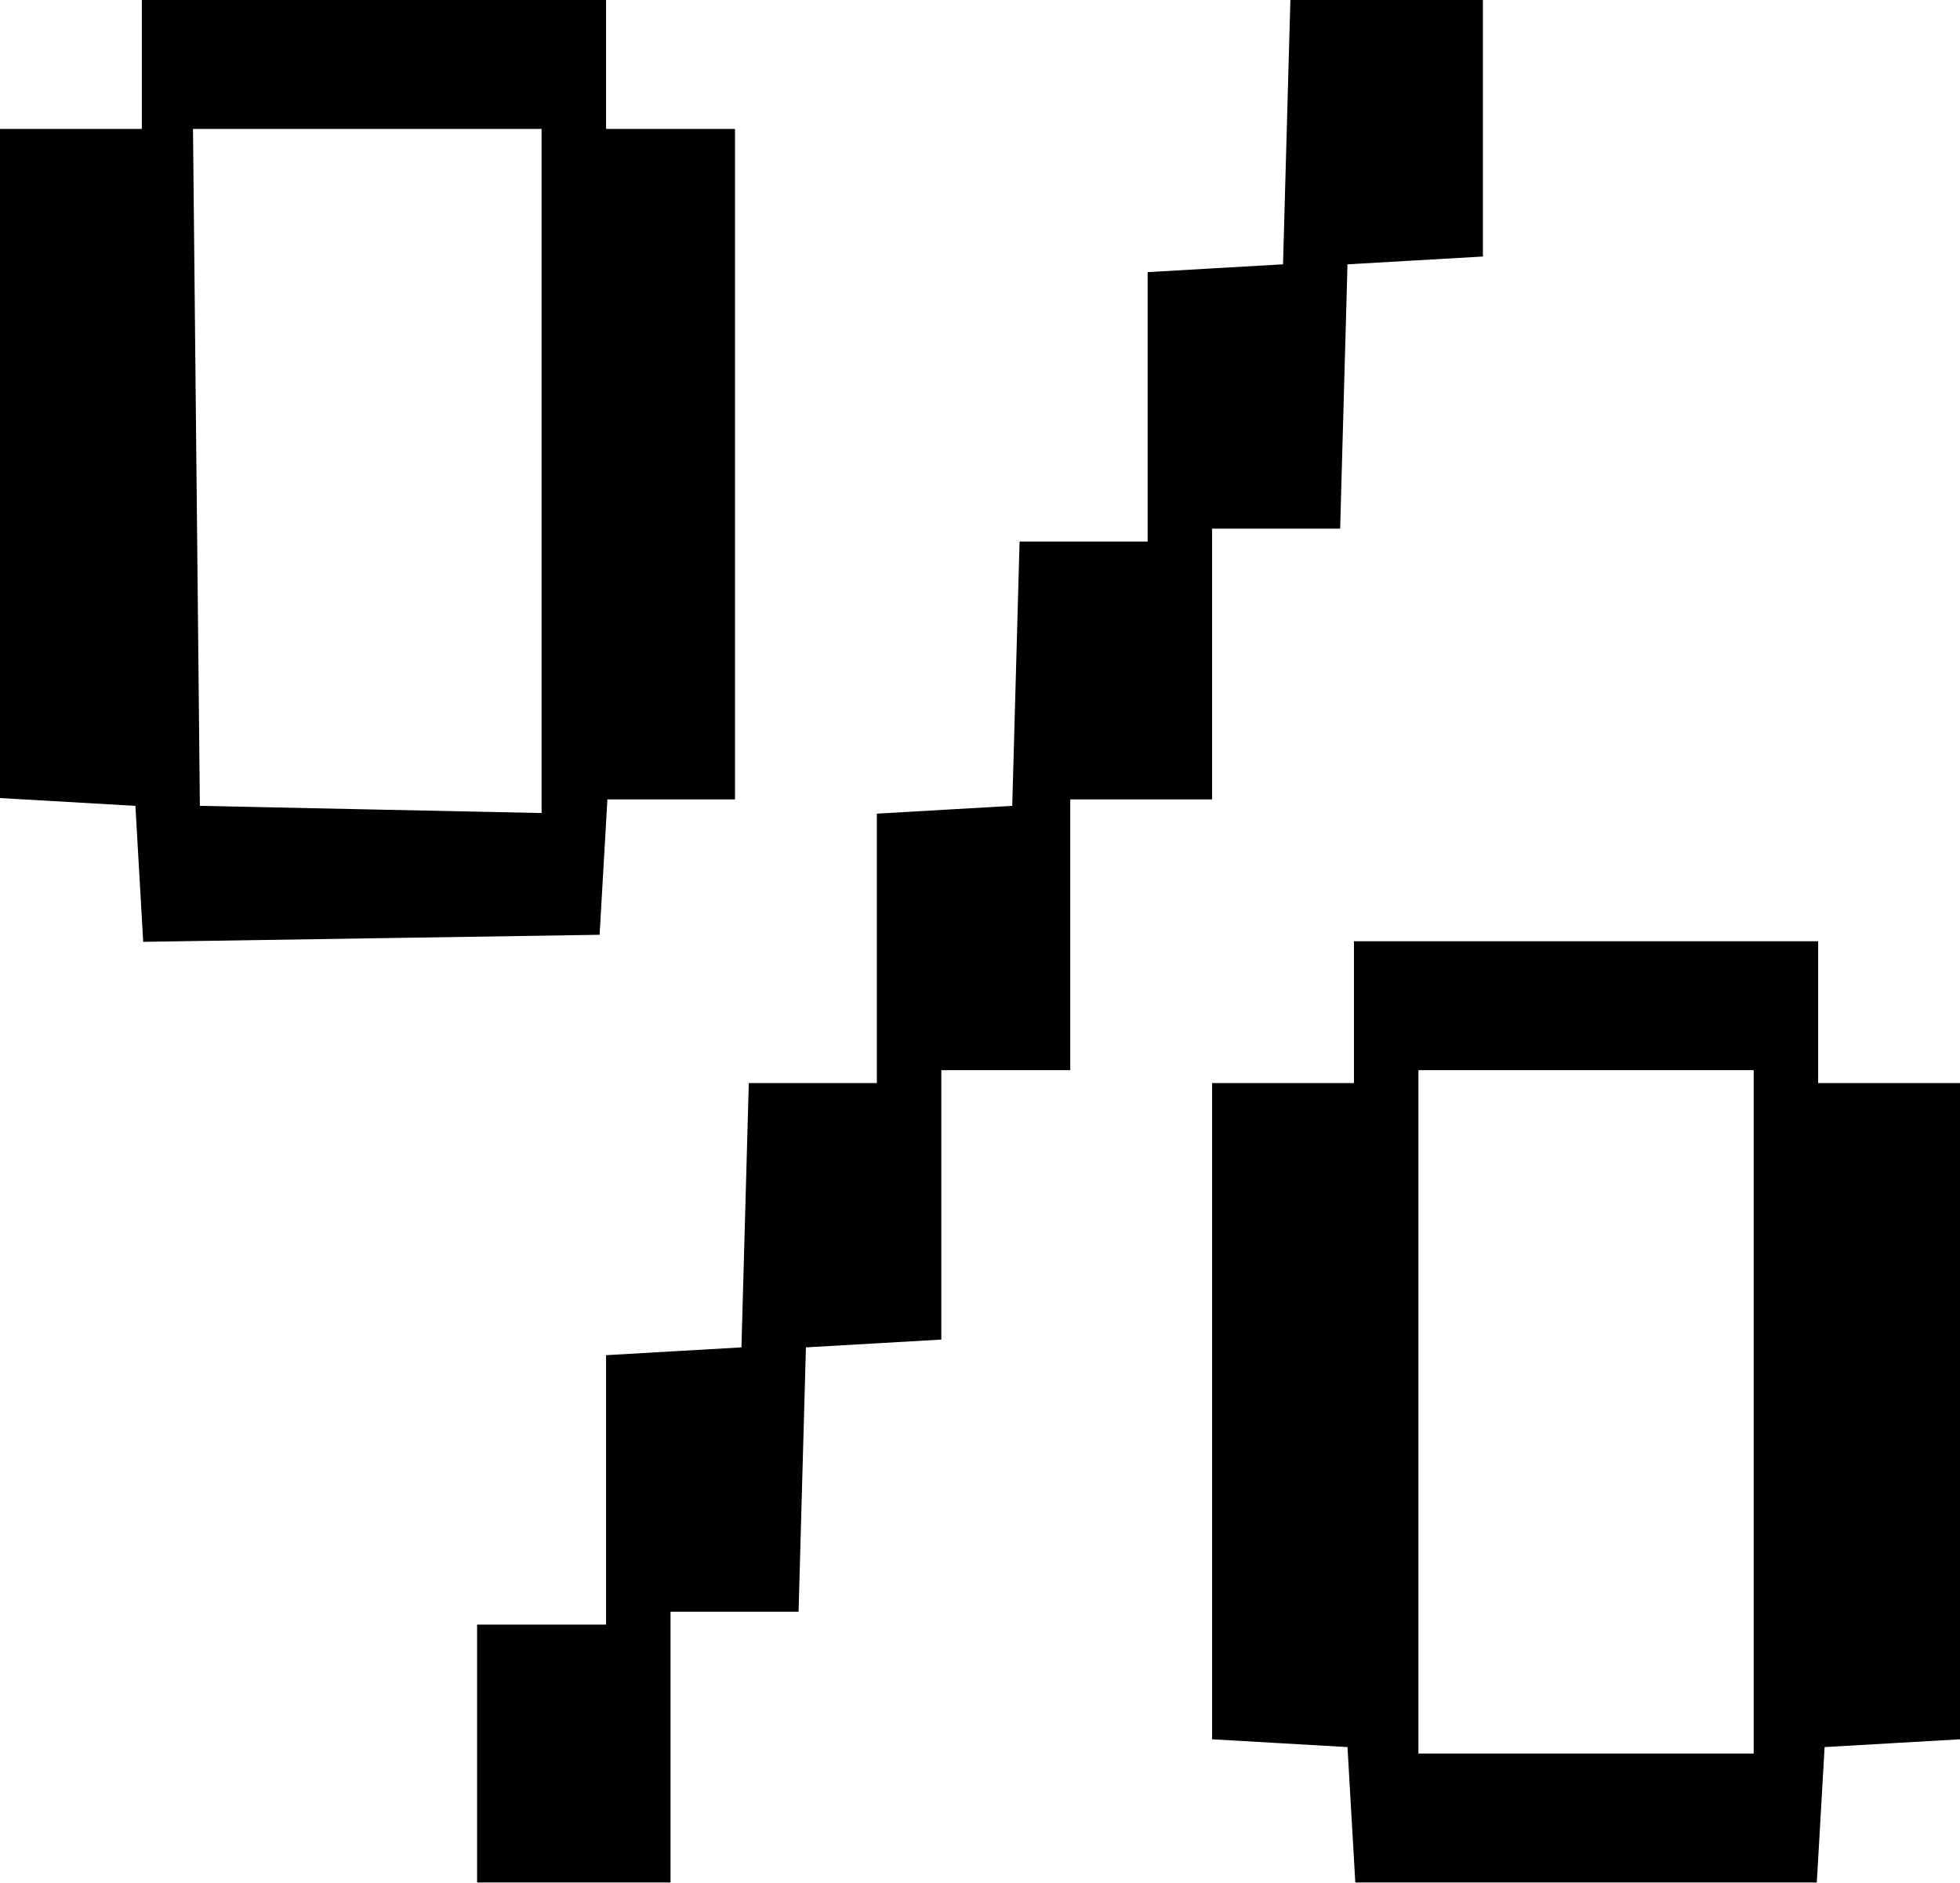
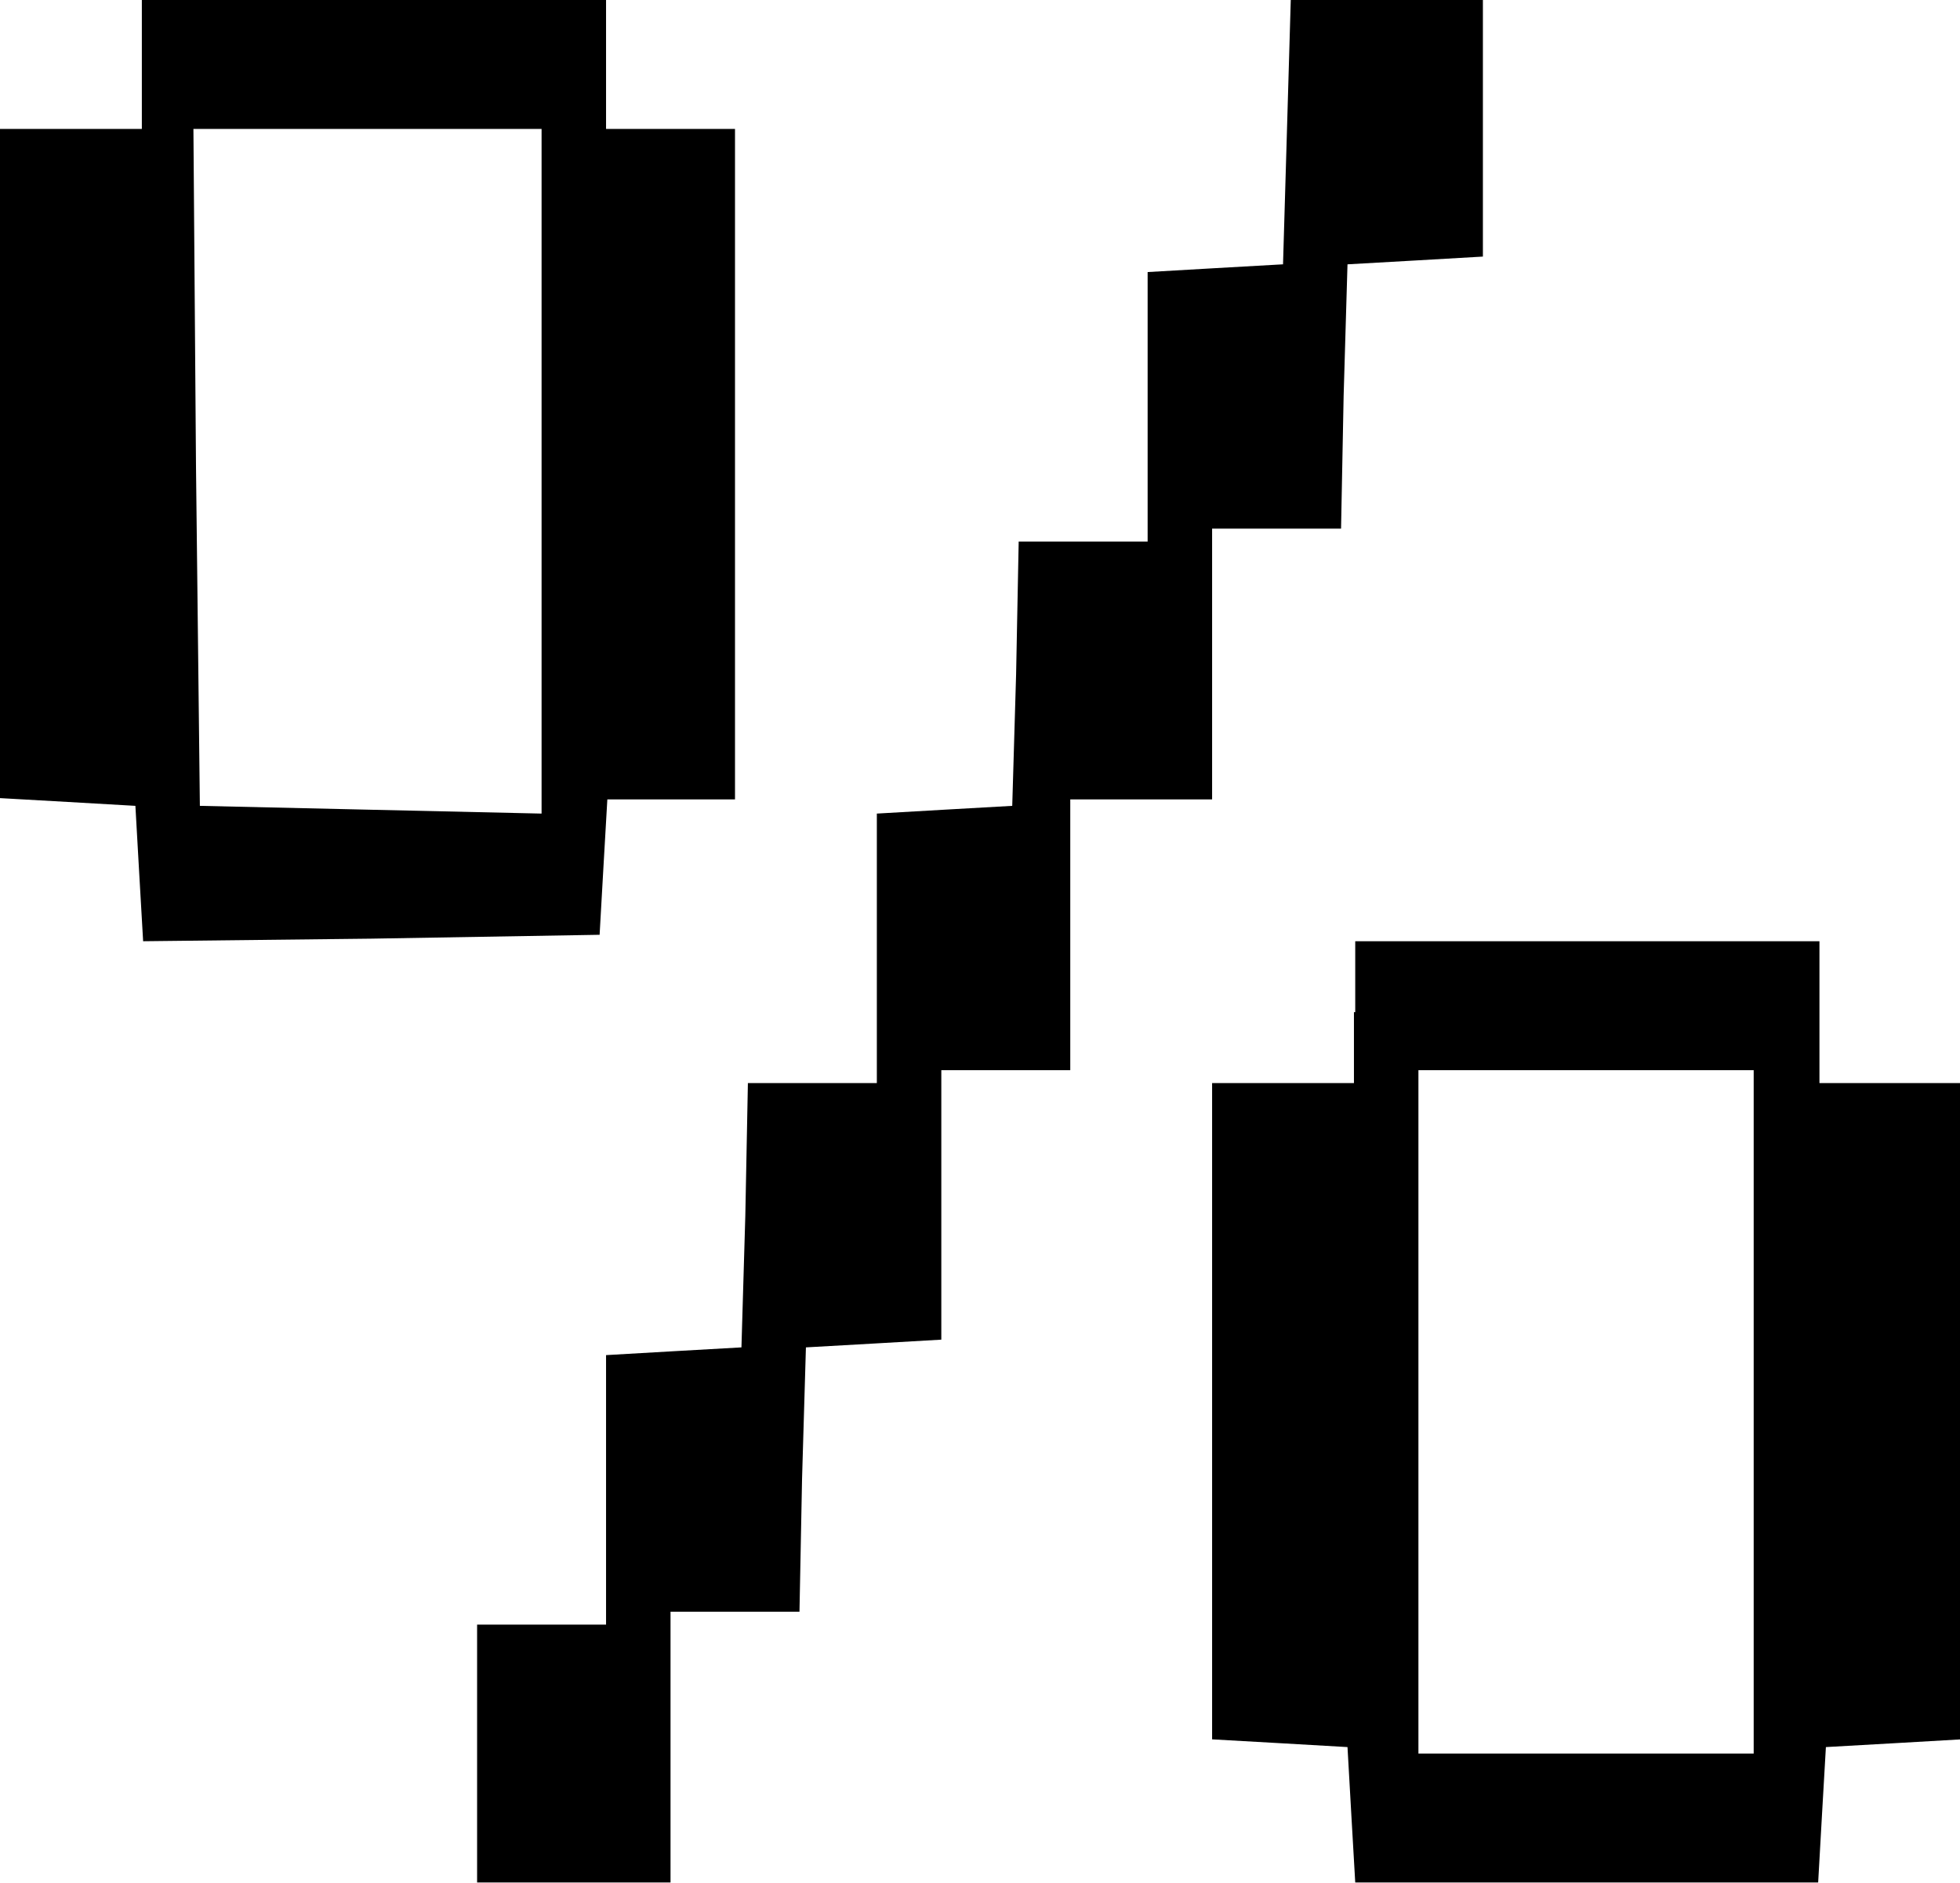
- <svg xmlns="http://www.w3.org/2000/svg" width="152" height="146" viewBox="0 0 152 146" fill="none">
-   <path fill-rule="evenodd" clip-rule="evenodd" d="M11 5V10H5.5H0V35.948V61.895L5.25 62.198L10.5 62.5L10.803 67.773L11.106 73.046L28.803 72.773L46.5 72.5L46.802 67.25L47.105 62H52.052H57V36V10H52H47V5V0H29H11V5ZM99.785 10.25L99.5 20.5L94.25 20.802L89 21.105V31.552V42H84.035H79.07L78.785 52.25L78.5 62.5L73.25 62.802L68 63.105V73.552V84H63.035H58.07L57.785 94.25L57.5 104.5L52.25 104.802L47 105.105V115.552V126H42H37V136V146H44.5H52V135.5V125H56.965H61.93L62.215 114.75L62.5 104.5L67.75 104.198L73 103.895V93.448V83H78H83V72.5V62H88.5H94V51.5V41H98.965H103.93L104.215 30.75L104.5 20.5L109.75 20.198L115 19.895V9.948V0H107.535H100.07L99.785 10.25ZM42 36.529V63.058L28.75 62.779L15.5 62.5L15.233 36.25L14.967 10H28.483H42V36.529ZM105 78.5V84H99.5H94V109.448V134.895L99.25 135.198L104.5 135.5L104.802 140.75L105.105 146H123H140.895L141.198 140.75L141.5 135.5L146.75 135.198L152 134.895V109.448V84H146.5H141V78.5V73H123H105V78.5ZM136 109.5V136H123H110V109.5V83H123H136V109.5Z" fill="black" />
+ <svg xmlns="http://www.w3.org/2000/svg" fill="none" viewBox="0 0 152 146">
+   <path fill="#000" fill-rule="evenodd" d="M11 5v5H0v51.9l5.3.3 5.2.3.3 5.3.3 5.2 17.7-.2 17.7-.3.3-5.3.3-5.2H57V10H47V0H11v5Zm88.8 5.3-.3 10.2-5.3.3-5.2.3V42H79l-.2 10.3-.3 10.2-5.3.3-5.2.3V84H58l-.2 10.3-.3 10.2-5.3.3-5.2.3V126H37v20h15v-21h10l.2-10.3.3-10.2 5.3-.3 5.2-.3V83h10V62h11V41h10l.2-10.3.3-10.2 5.3-.3 5.2-.3V0h-14.9l-.3 10.3ZM42 36.5v26.6l-13.3-.3-13.2-.3-.3-26.3L15 10h27v26.5Zm63 42V84H94v50.9l5.3.3 5.2.3.3 5.3.3 5.2H141l.3-5.3.3-5.2 5.3-.3 5.2-.3V84h-11V73h-36v5.5Zm31 31V136h-26V83h26v26.5Z" clip-rule="evenodd" />
</svg>
